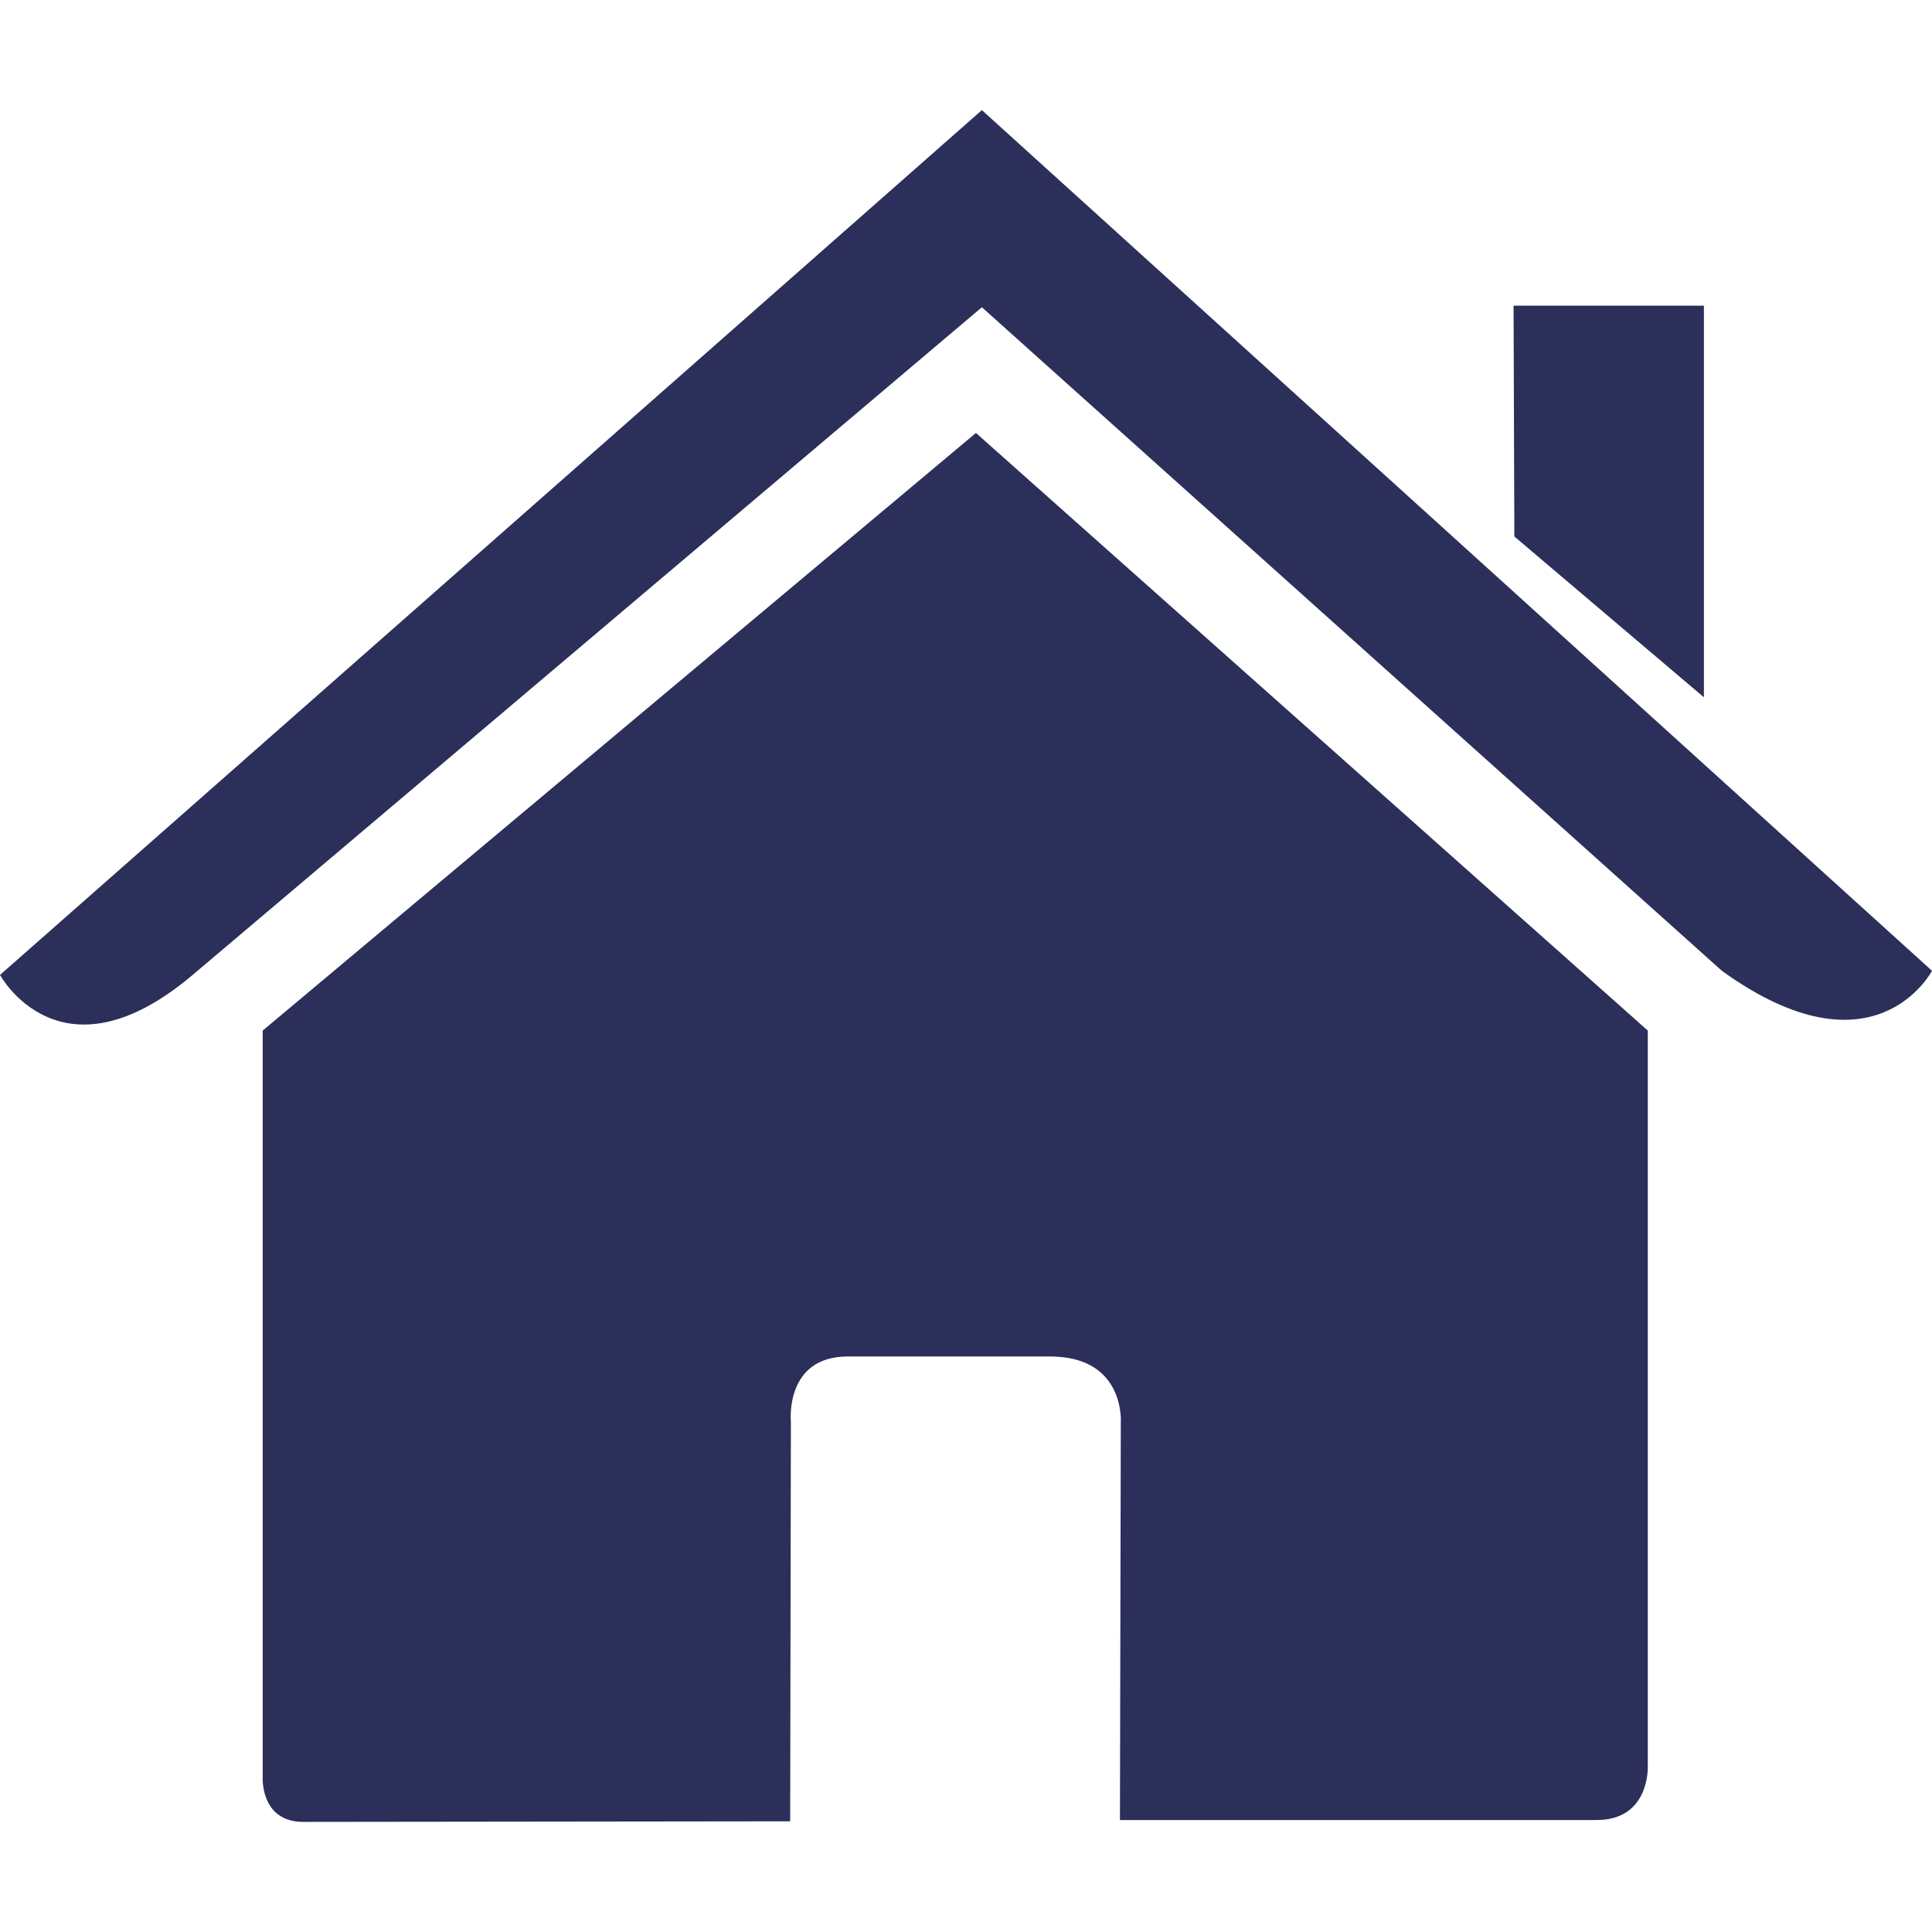
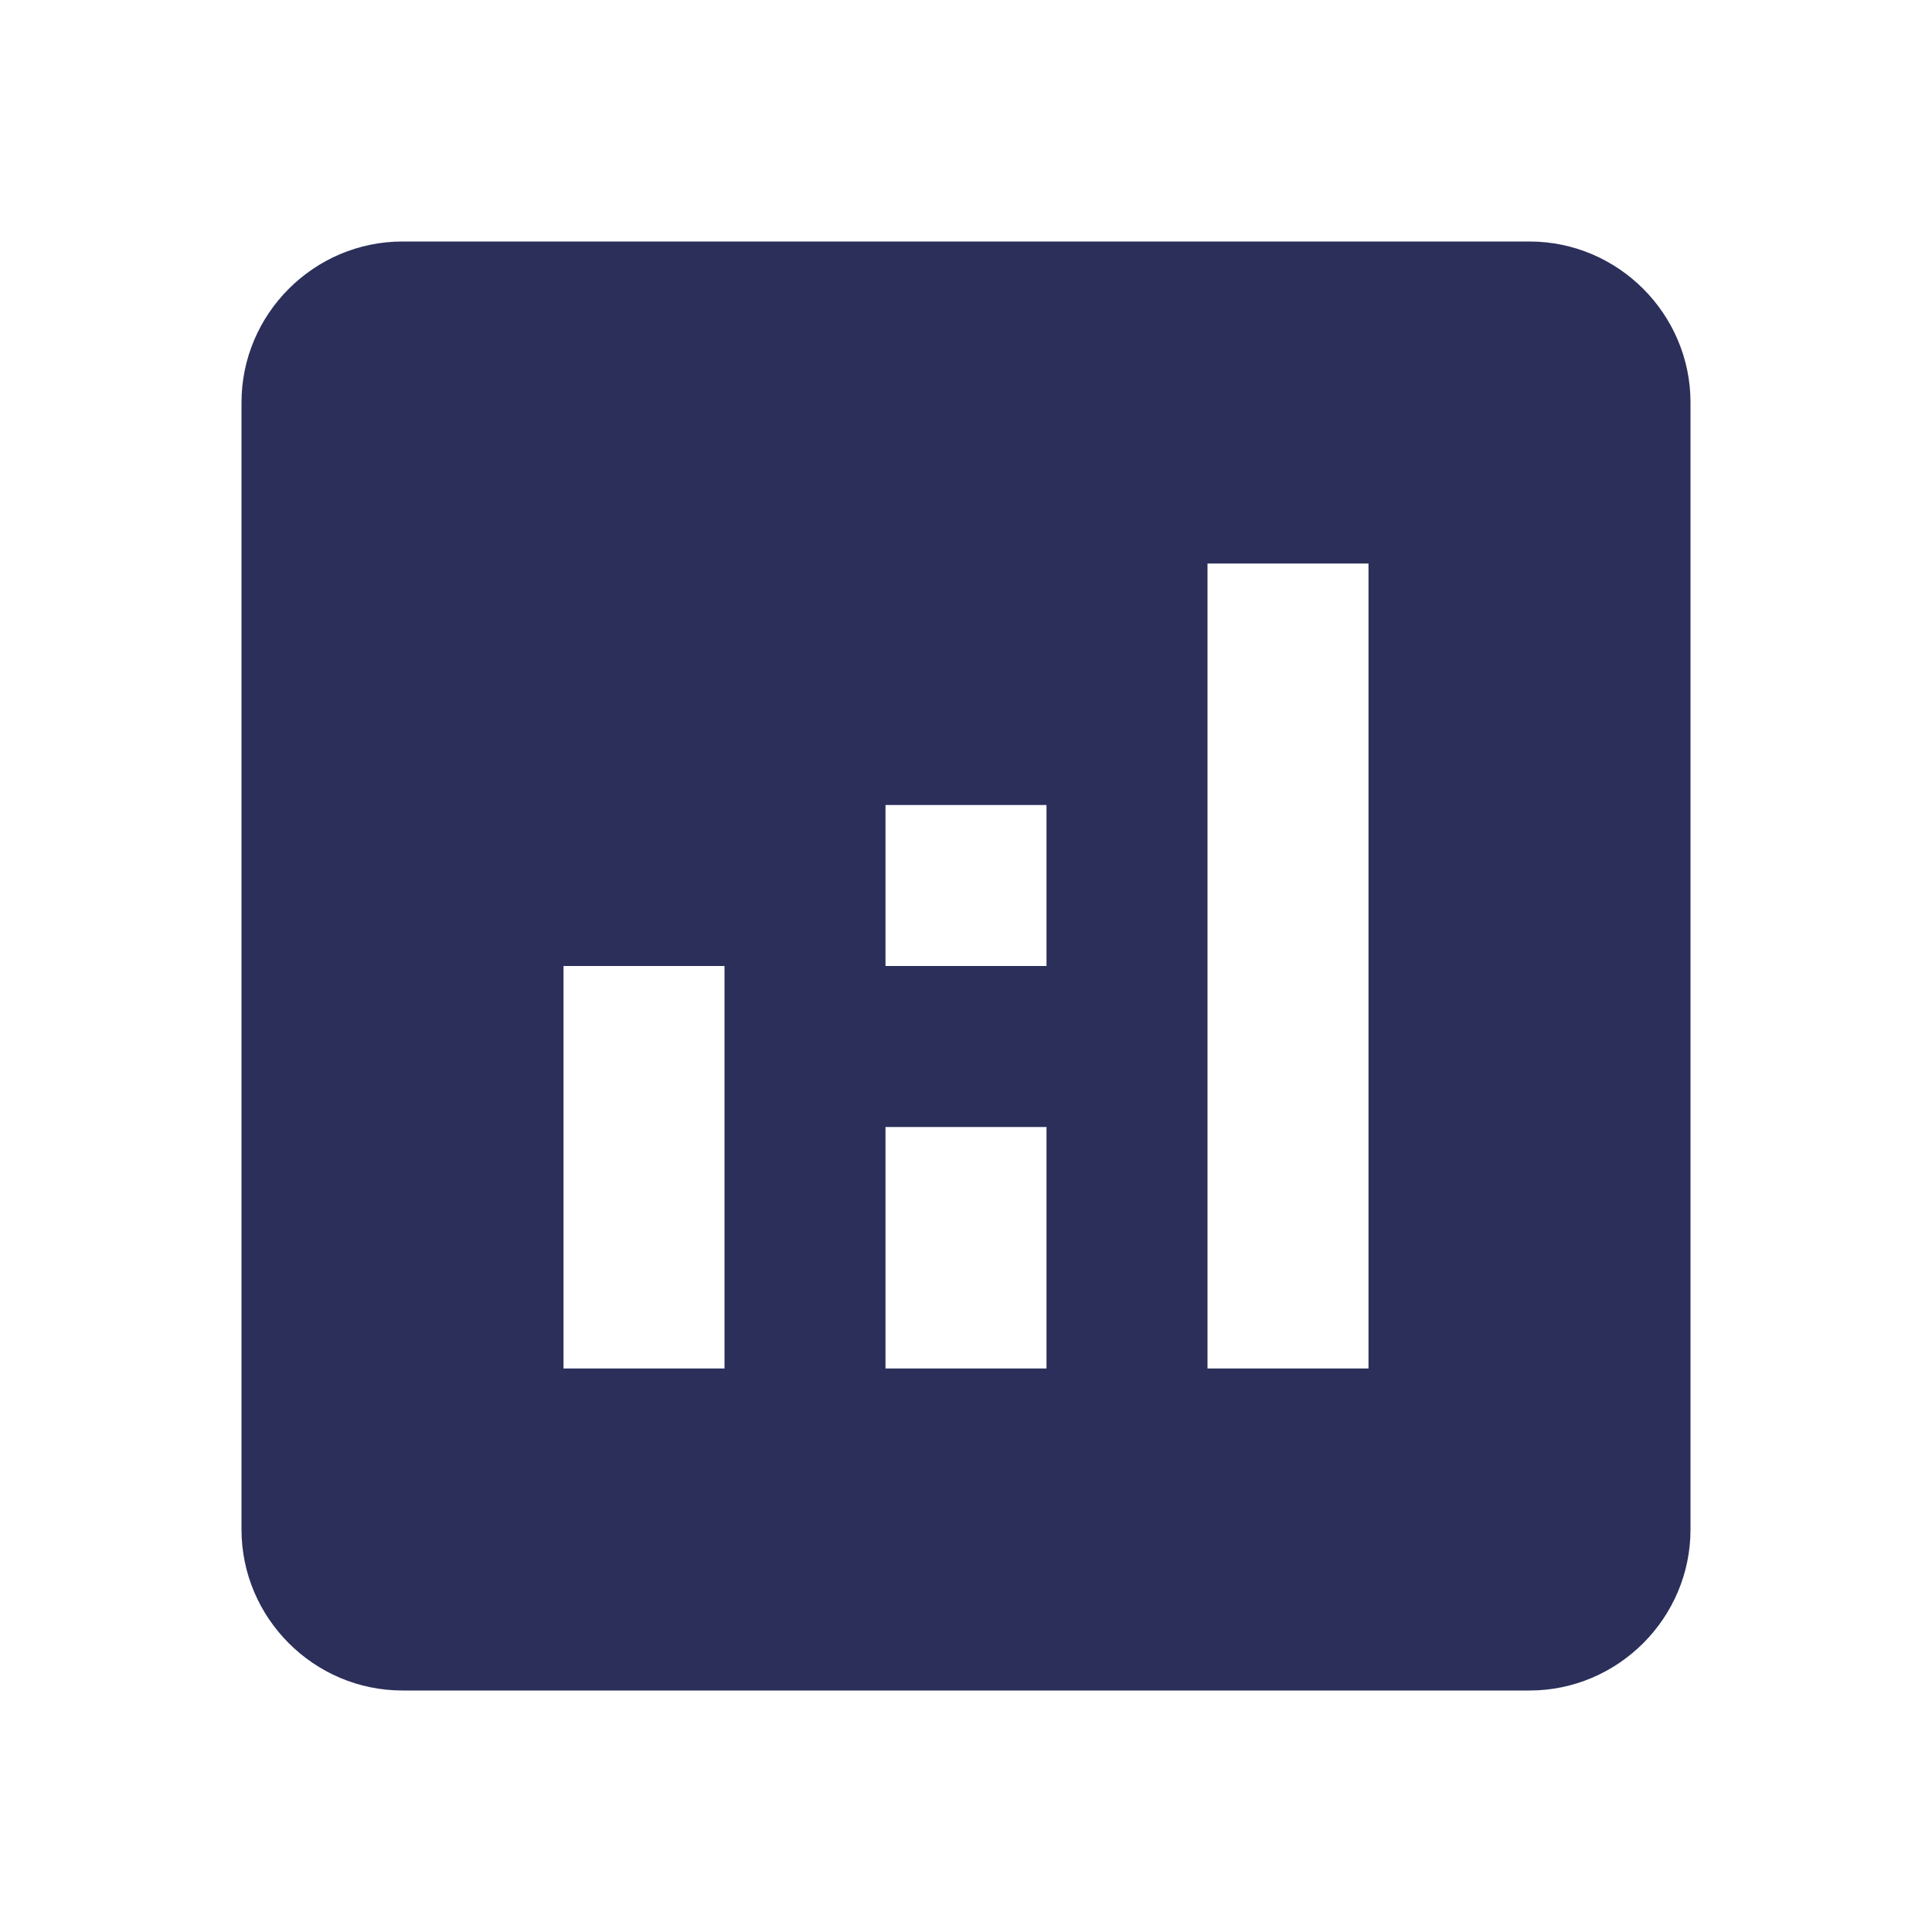
- <svg xmlns="http://www.w3.org/2000/svg" version="1.1" id="Capa_1" x="0px" y="0px" viewBox="0 0 27.02 27.02" style="enable-background:new 0 0 27.02 27.02;" xml:space="preserve">
-   <g>
-     <path style="fill:#2B2F5A;" d="M3.674,24.876c0,0-0.024,0.604,0.566,0.604c0.734,0,6.811-0.008,6.811-0.008l0.01-5.581   c0,0-0.096-0.92,0.797-0.92h2.826c1.056,0,0.991,0.92,0.991,0.92l-0.012,5.563c0,0,5.762,0,6.667,0   c0.749,0,0.715-0.752,0.715-0.752V14.413l-9.396-8.358l-9.975,8.358C3.674,14.413,3.674,24.876,3.674,24.876z" />
-     <path style="fill:#2B2F5A;" d="M0,13.635c0,0,0.847,1.561,2.694,0l11.038-9.338l10.349,9.28c2.138,1.542,2.939,0,2.939,0   L13.732,1.54L0,13.635z" />
-     <polygon style="fill:#2B2F5A;" points="23.83,4.275 21.168,4.275 21.179,7.503 23.83,9.752  " />
-   </g>
-   <g>
- </g>
-   <g>
- </g>
-   <g>
- </g>
-   <g>
- </g>
-   <g>
- </g>
-   <g>
- </g>
-   <g>
- </g>
-   <g>
- </g>
-   <g>
- </g>
-   <g>
- </g>
-   <g>
- </g>
-   <g>
- </g>
-   <g>
- </g>
-   <g>
- </g>
-   <g>
- </g>
+ <svg xmlns="http://www.w3.org/2000/svg" height="24px" viewBox="0 0 24 24" width="24px" fill="#2B2F5A">
+   <path d="M0 0h24v24H0z" fill="none" />
+   <path d="M19 3H5c-1.1 0-2 .9-2 2v14c0 1.1.9 2 2 2h14c1.1 0 2-.9 2-2V5c0-1.1-.9-2-2-2zM9 17H7v-5h2v5zm4 0h-2v-3h2v3zm0-5h-2v-2h2v2zm4 5h-2V7h2v10z" />
</svg>
